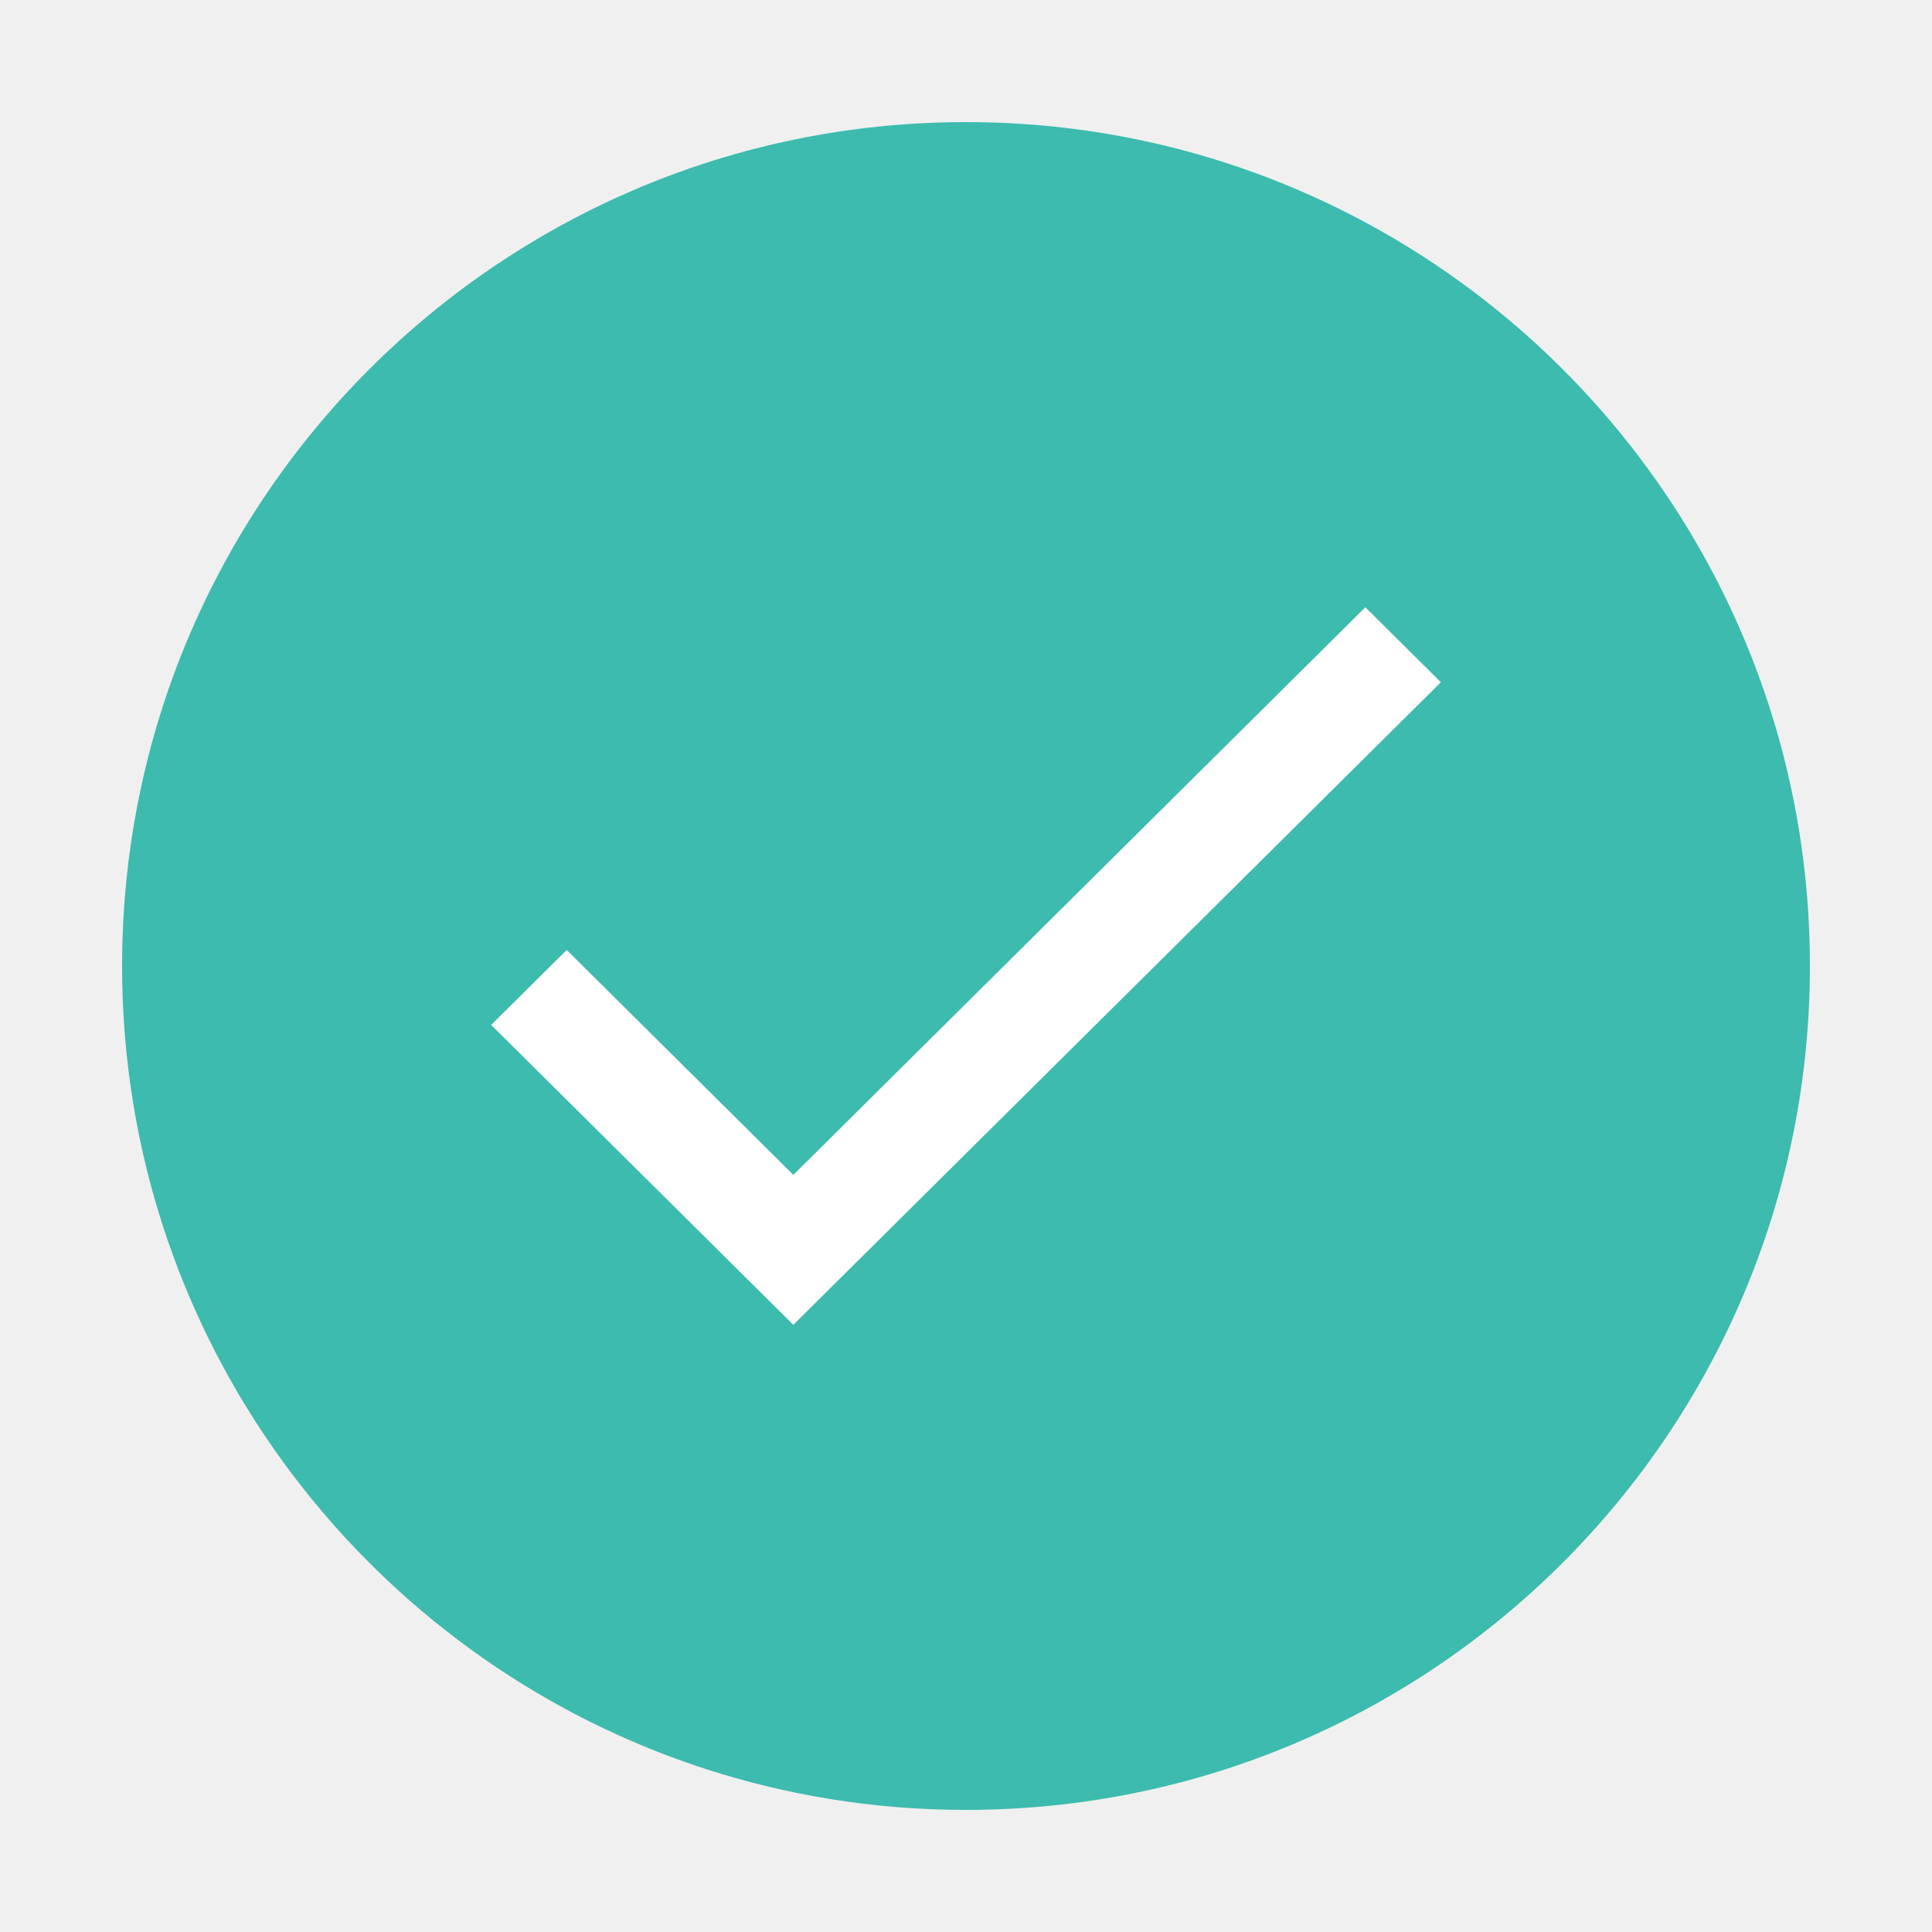
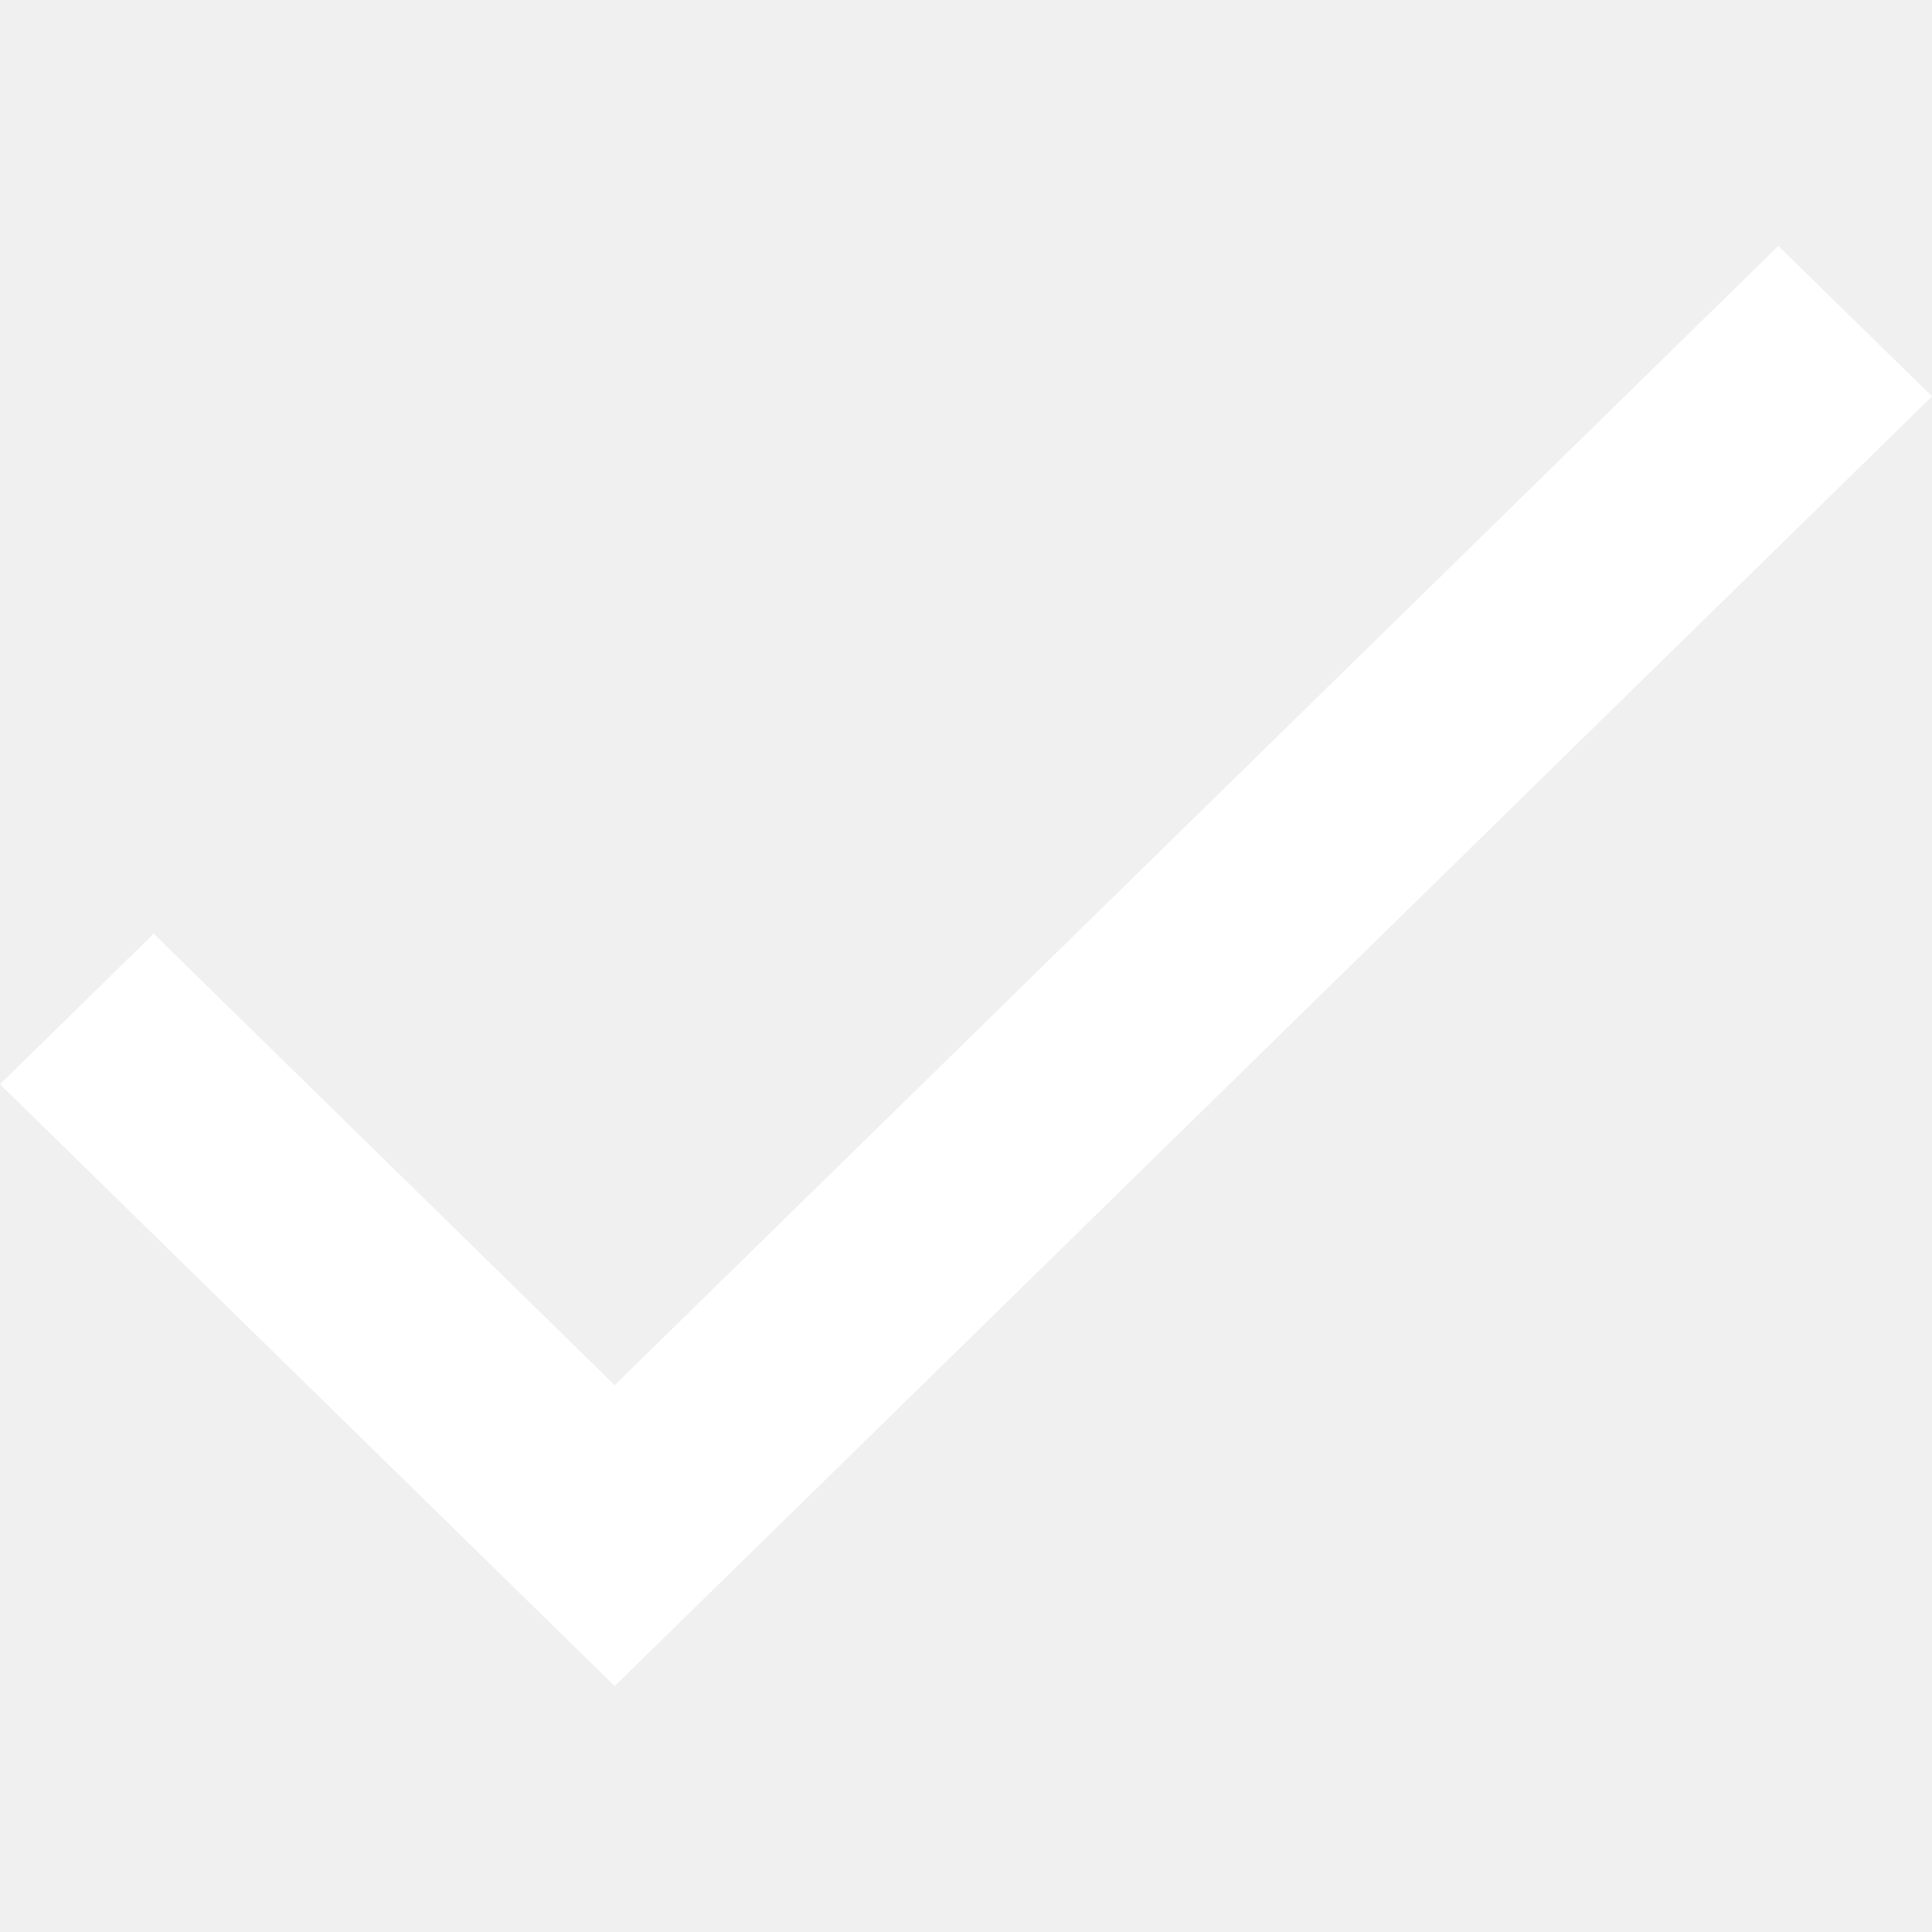
- <svg xmlns="http://www.w3.org/2000/svg" height="40" viewBox="0 0 40 40" width="40" id="svg4136" version="1.1" style="fill:#000000">
+ <svg xmlns="http://www.w3.org/2000/svg" height="24" viewBox="0 0 24 24" width="24" id="svg4136" version="1.1" style="fill:#000000">
  <defs id="defs4144" />
-   <path d="M 8,8 32,8 32,32 8,32 Z" id="path4138" style="fill:none" />
-   <circle style="opacity:1;fill:#3cbbae;fill-opacity:1;stroke:none;stroke-width:0.7;stroke-linecap:round;stroke-linejoin:miter;stroke-miterlimit:4;stroke-dasharray:none;stroke-dashoffset:28.463;stroke-opacity:1" id="path4148" cx="20" cy="20" r="17.472" />
-   <path d="m 16.425,24.324 -4.692,-4.656 -1.564,1.552 6.256,6.209 13.407,-13.304 -1.564,-1.552 -11.843,11.752 z" id="path4140" style="fill:#ffffff;fill-opacity:1" />
+   <path d="M 7.636,17.207 1.909,11.599 0,13.469 7.636,20.945 24,4.924 22.091,3.055 7.636,17.207 Z" id="path4140" style="fill:#ffffff;fill-opacity:1;opacity:0.99" />
</svg>
